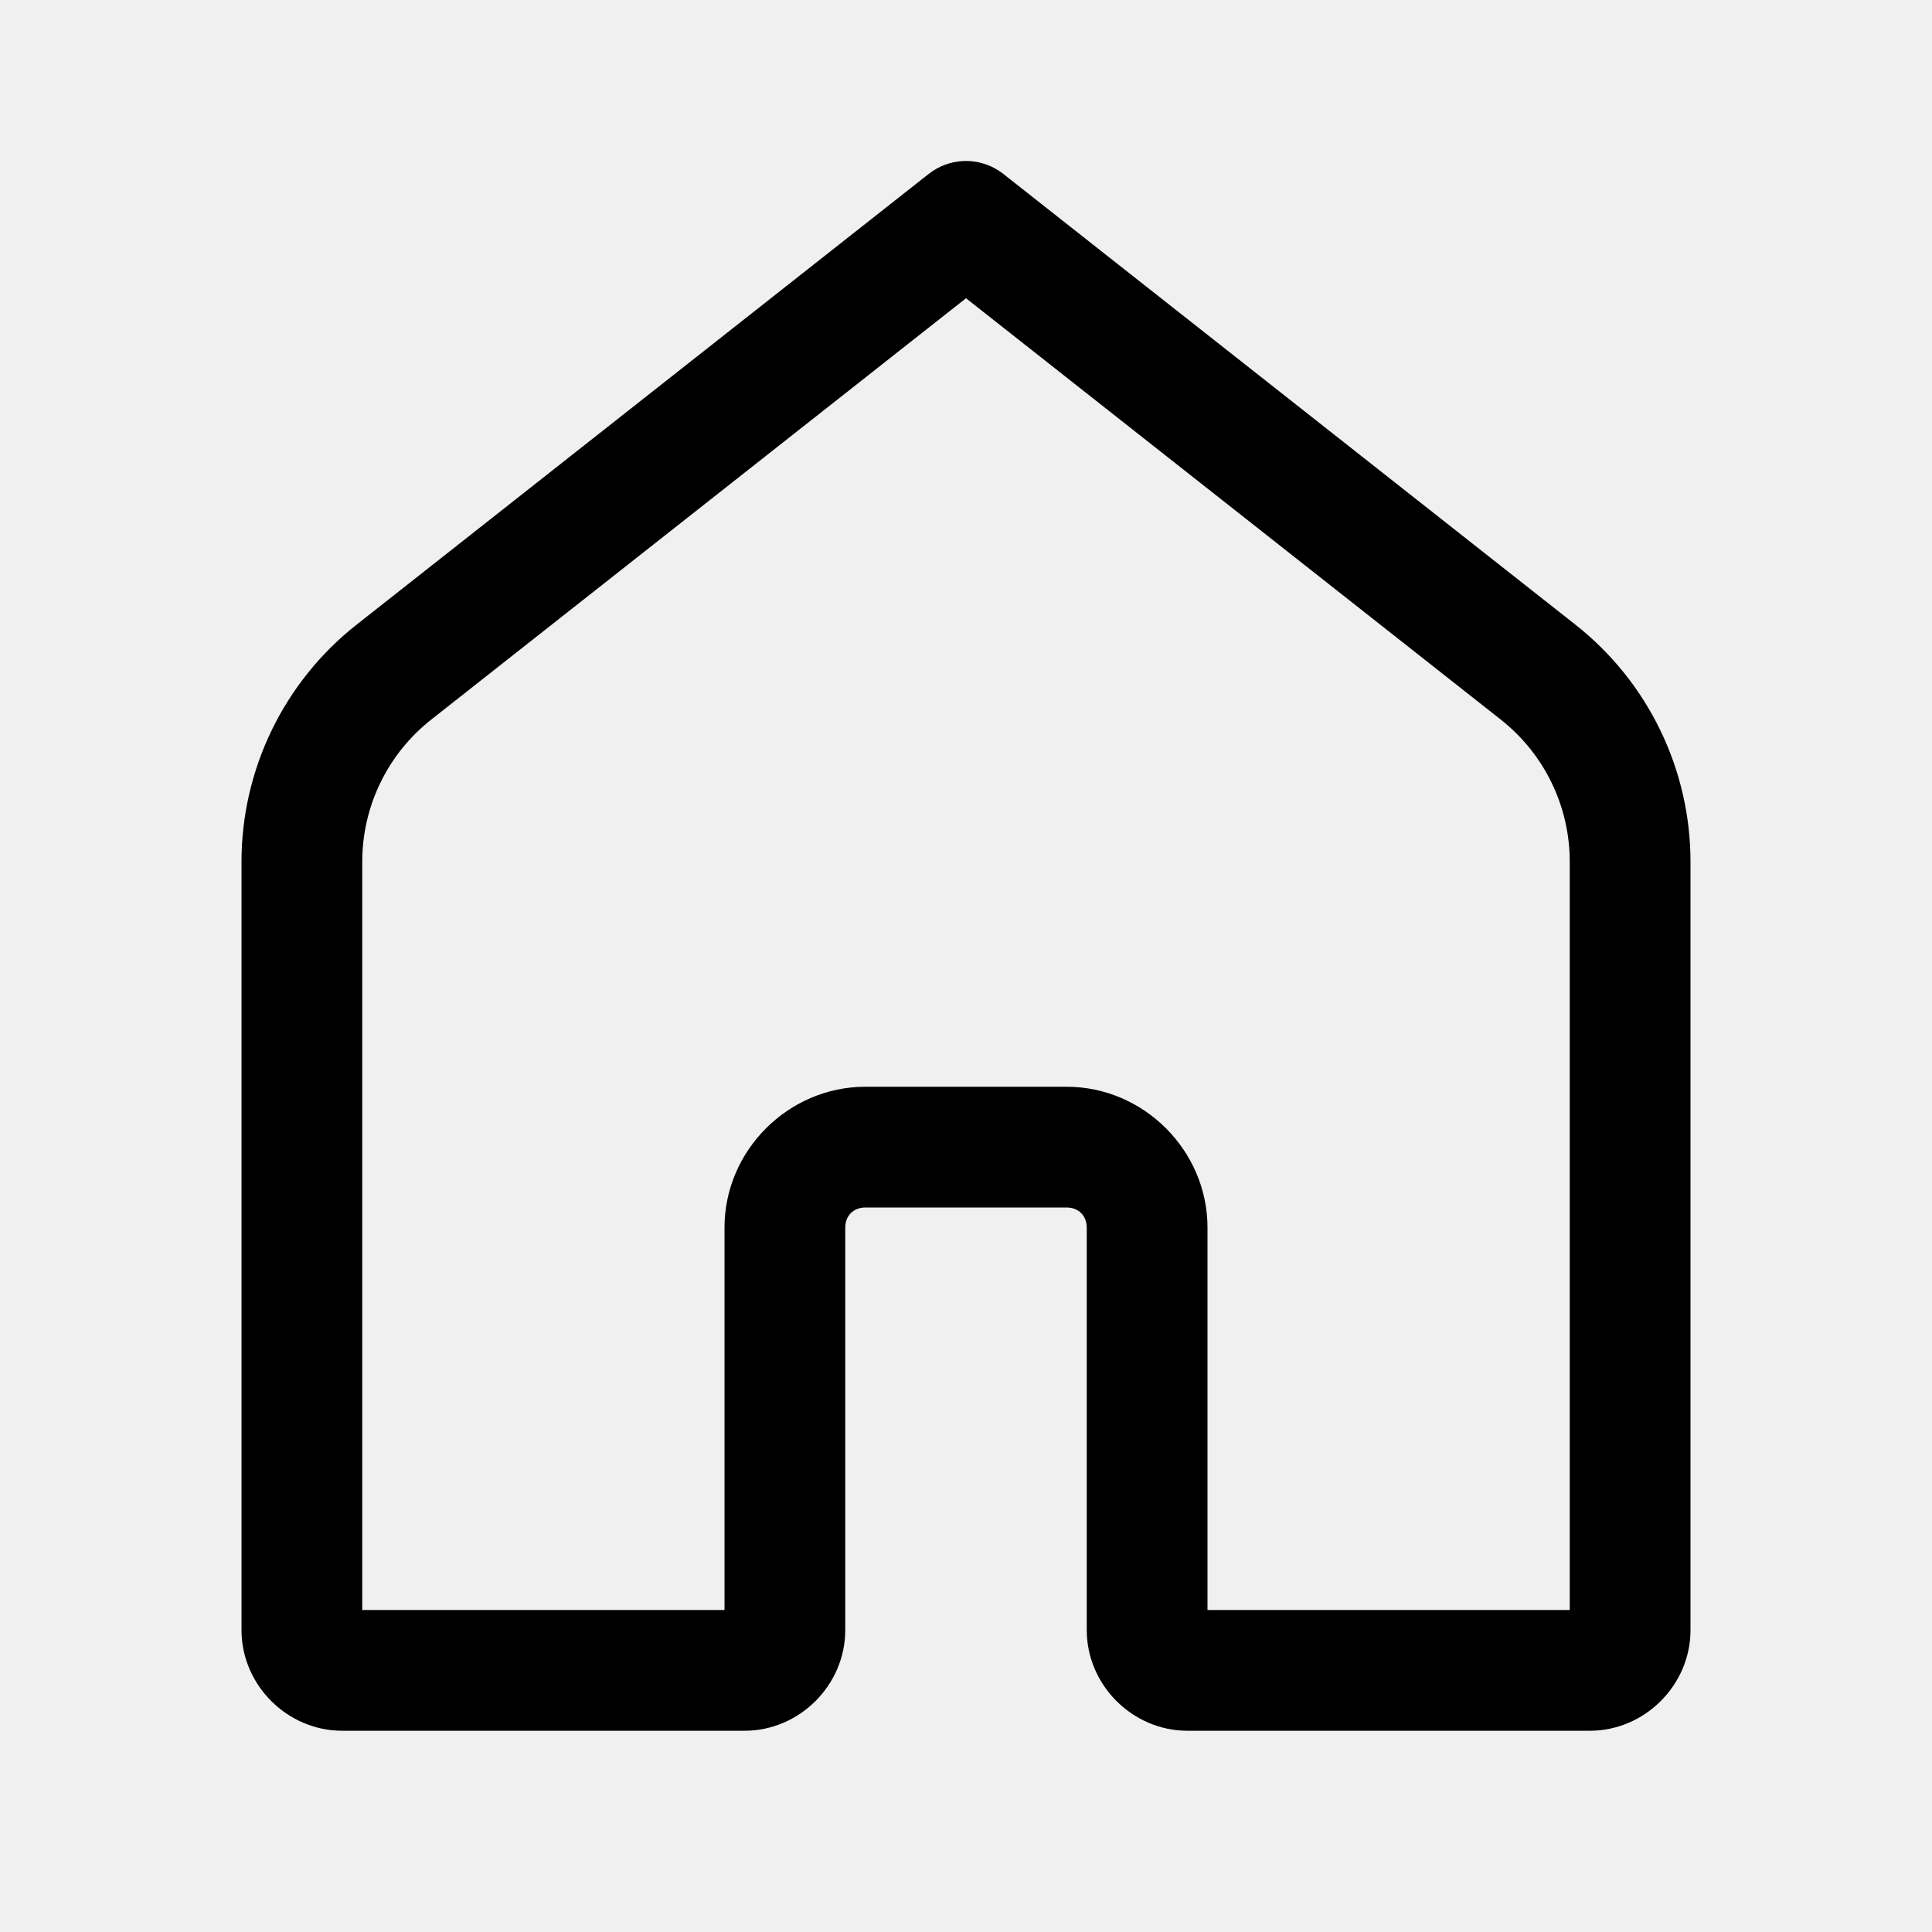
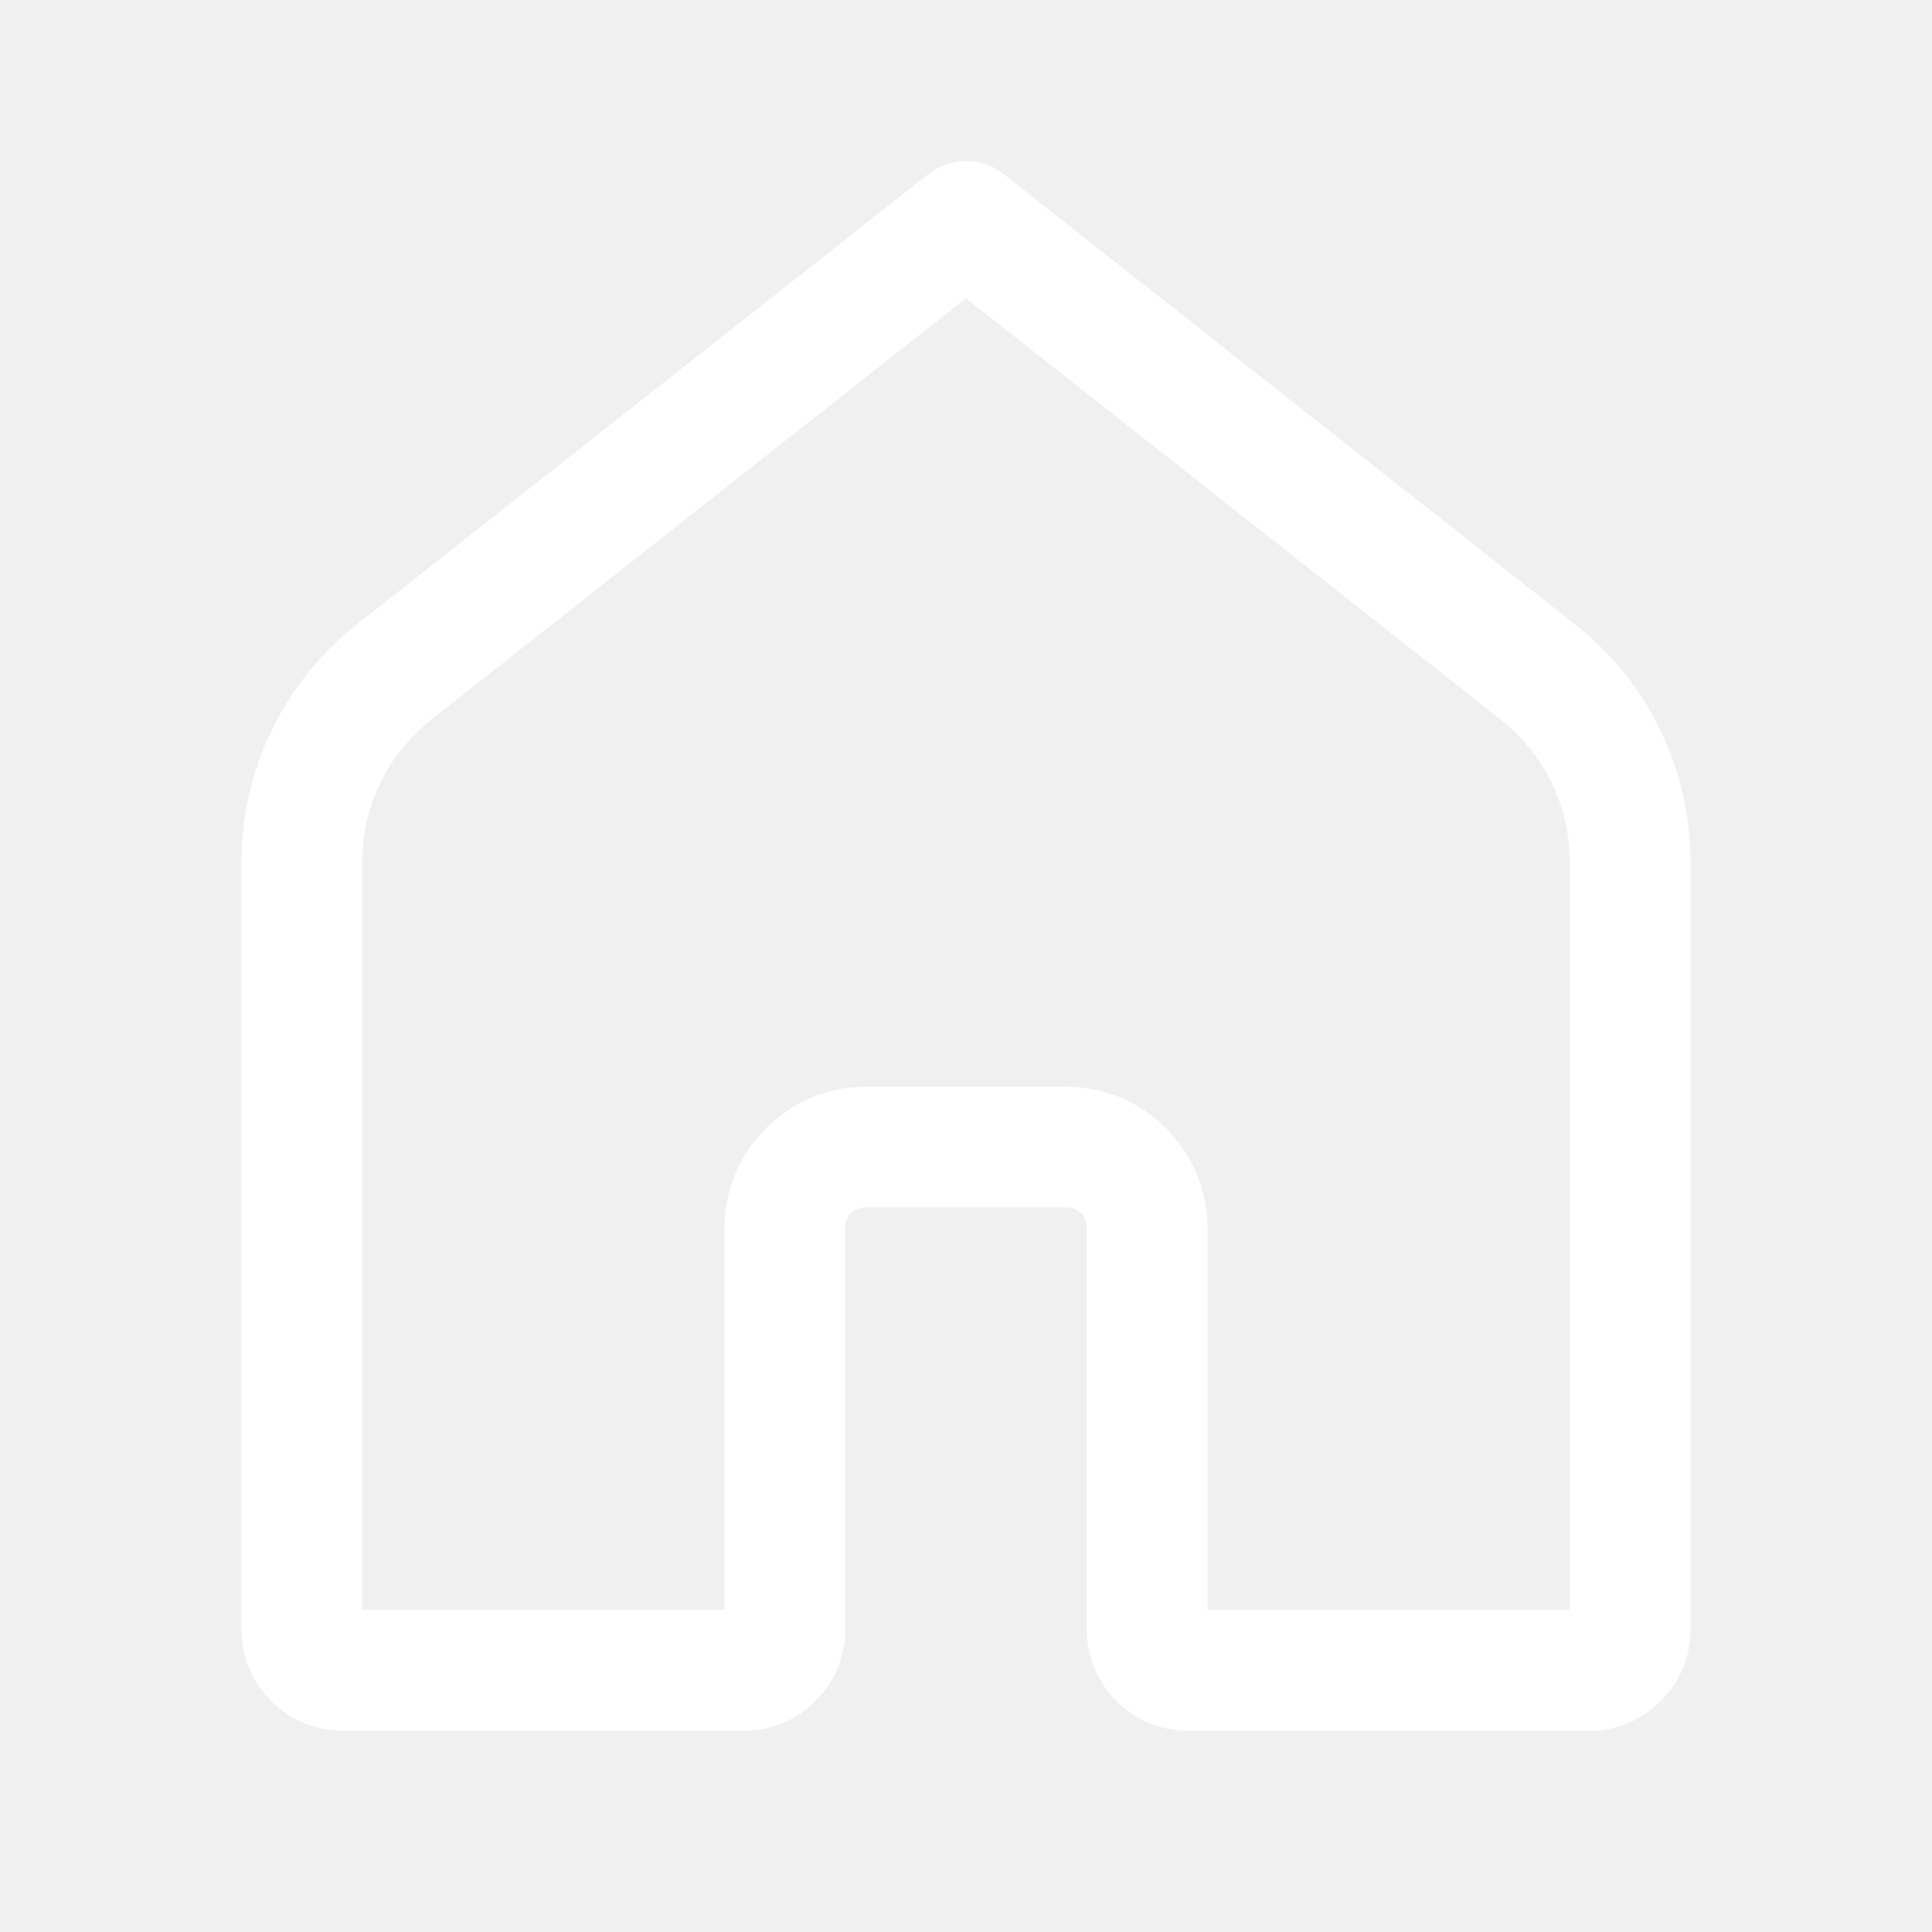
- <svg xmlns="http://www.w3.org/2000/svg" viewBox="0 0 48 48" width="144px" height="144px">
+ <svg xmlns="http://www.w3.org/2000/svg" fill="#FFFFFF" viewBox="0 0 48 48" width="144px" height="144px">
  <path d="M 23.951 4 A 1.5 1.5 0 0 0 23.072 4.322 L 8.859 15.52 C 7.055 16.941 6 19.114 6 21.41 L 6 40.5 C 6 41.864 7.136 43 8.5 43 L 18.5 43 C 19.864 43 21 41.864 21 40.5 L 21 30.5 C 21 30.205 21.205 30 21.5 30 L 26.5 30 C 26.795 30 27 30.205 27 30.5 L 27 40.5 C 27 41.864 28.136 43 29.5 43 L 39.5 43 C 40.864 43 42 41.864 42 40.5 L 42 21.41 C 42 19.114 40.945 16.941 39.141 15.52 L 24.928 4.322 A 1.5 1.5 0 0 0 23.951 4 z M 24 7.41 L 37.285 17.877 C 38.369 18.731 39 20.031 39 21.41 L 39 40 L 30 40 L 30 30.5 C 30 28.585 28.415 27 26.5 27 L 21.5 27 C 19.585 27 18 28.585 18 30.5 L 18 40 L 9 40 L 9 21.41 C 9 20.031 9.631 18.731 10.715 17.877 L 24 7.41 z" />
</svg>
